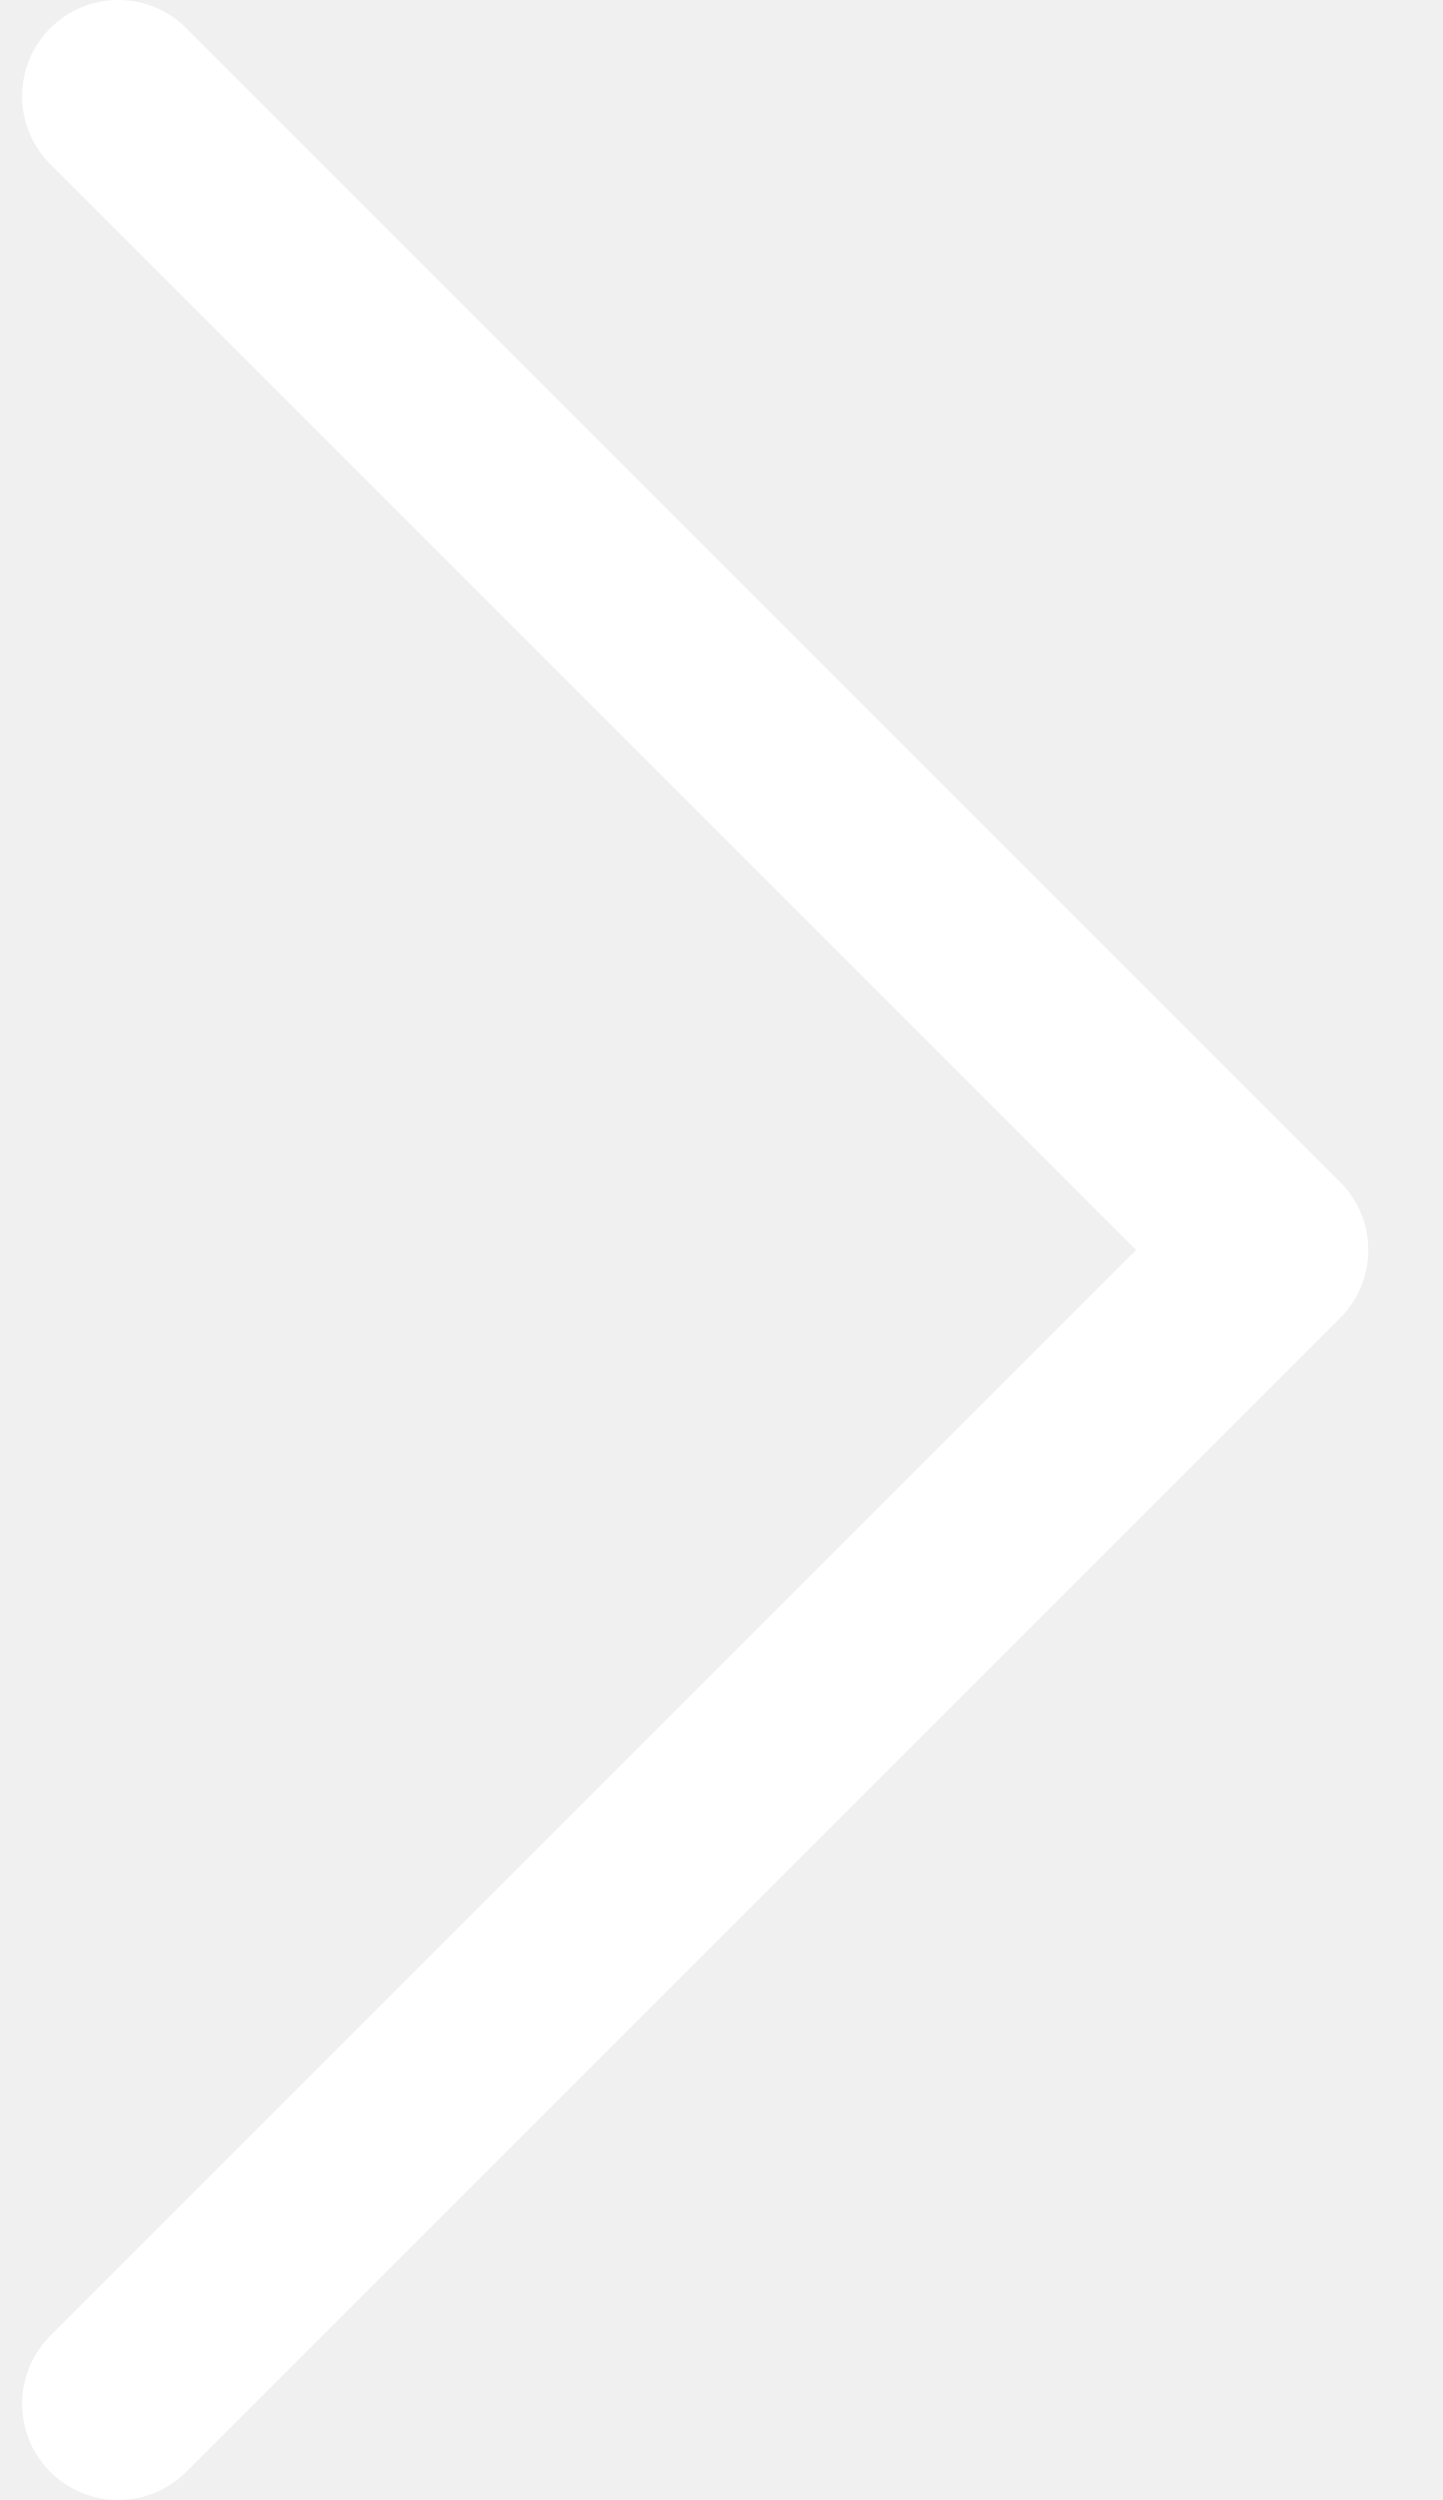
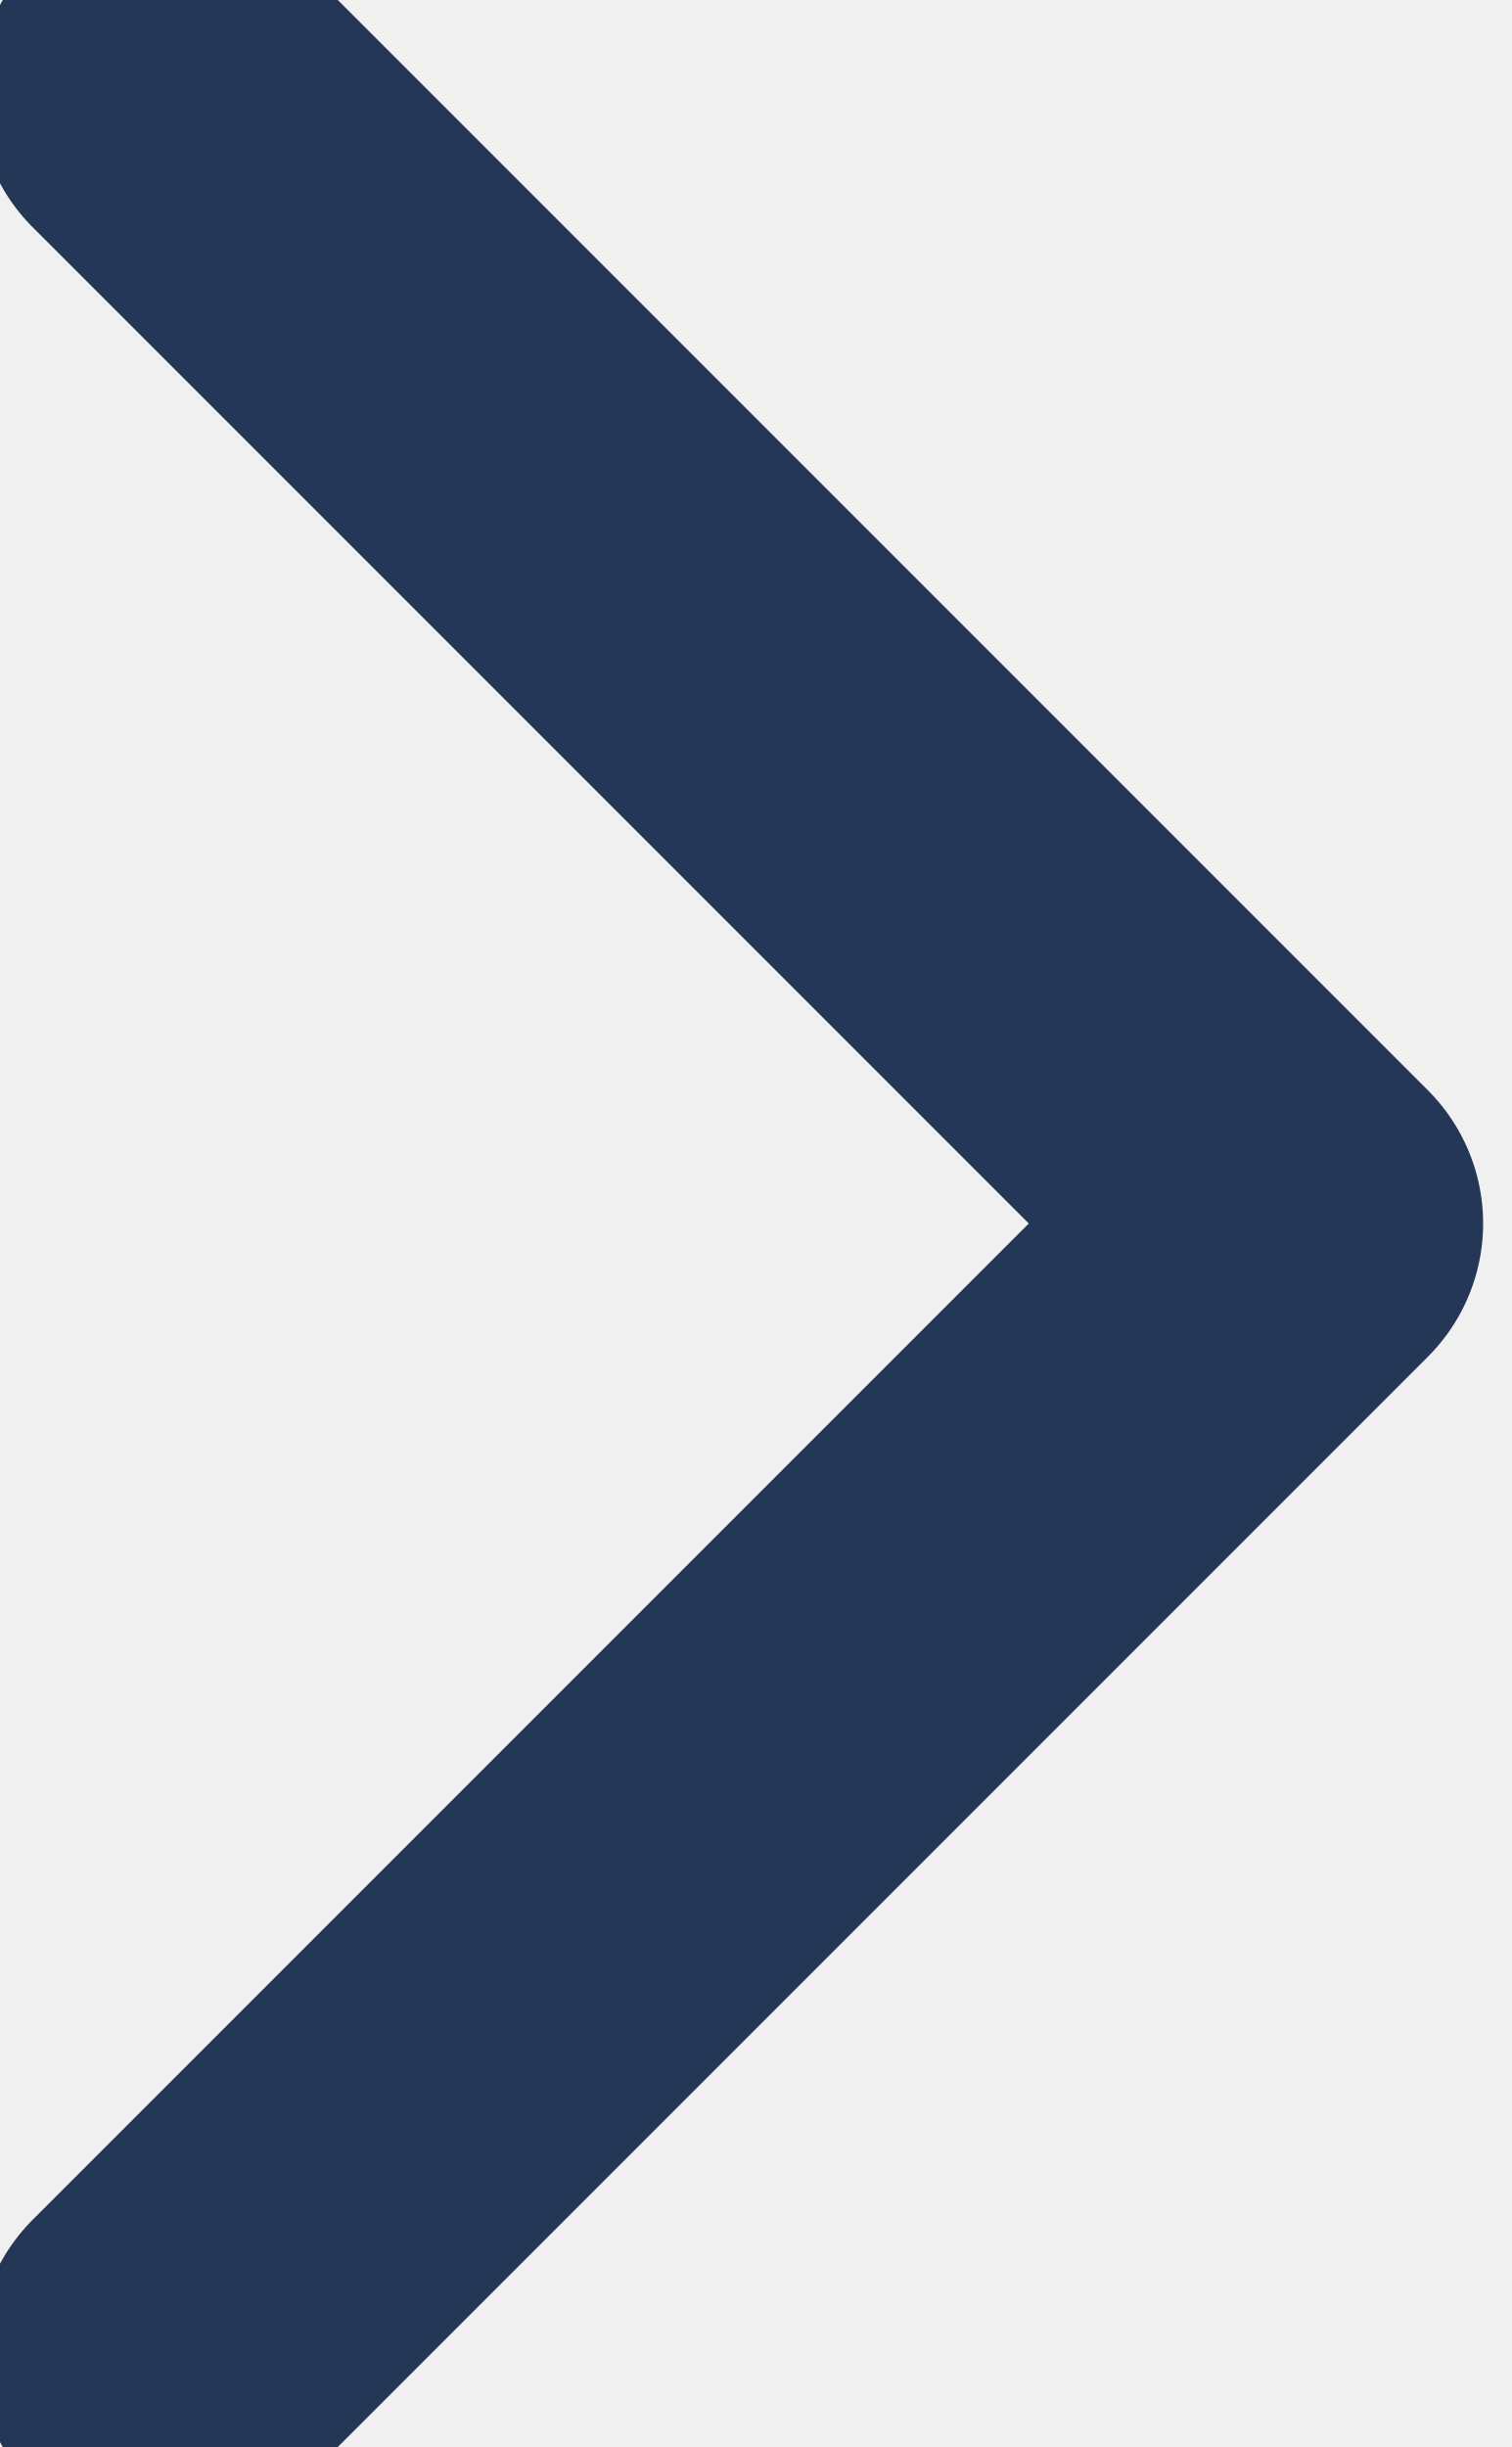
- <svg xmlns="http://www.w3.org/2000/svg" width="15" height="26" viewBox="0 0 15 26" fill="none">
-   <path d="M1.23 1L13.23 13L1.23 25" stroke="white" stroke-width="2" stroke-linecap="round" stroke-linejoin="round" />
+ <svg xmlns="http://www.w3.org/2000/svg" width="5.56" height="9" viewBox="0 0 15 26" fill="none">
+   <path d="M1.23 1L13.23 13L1.23 25" stroke="#253757" stroke-width="4" stroke-linecap="round" stroke-linejoin="round" />
</svg>
